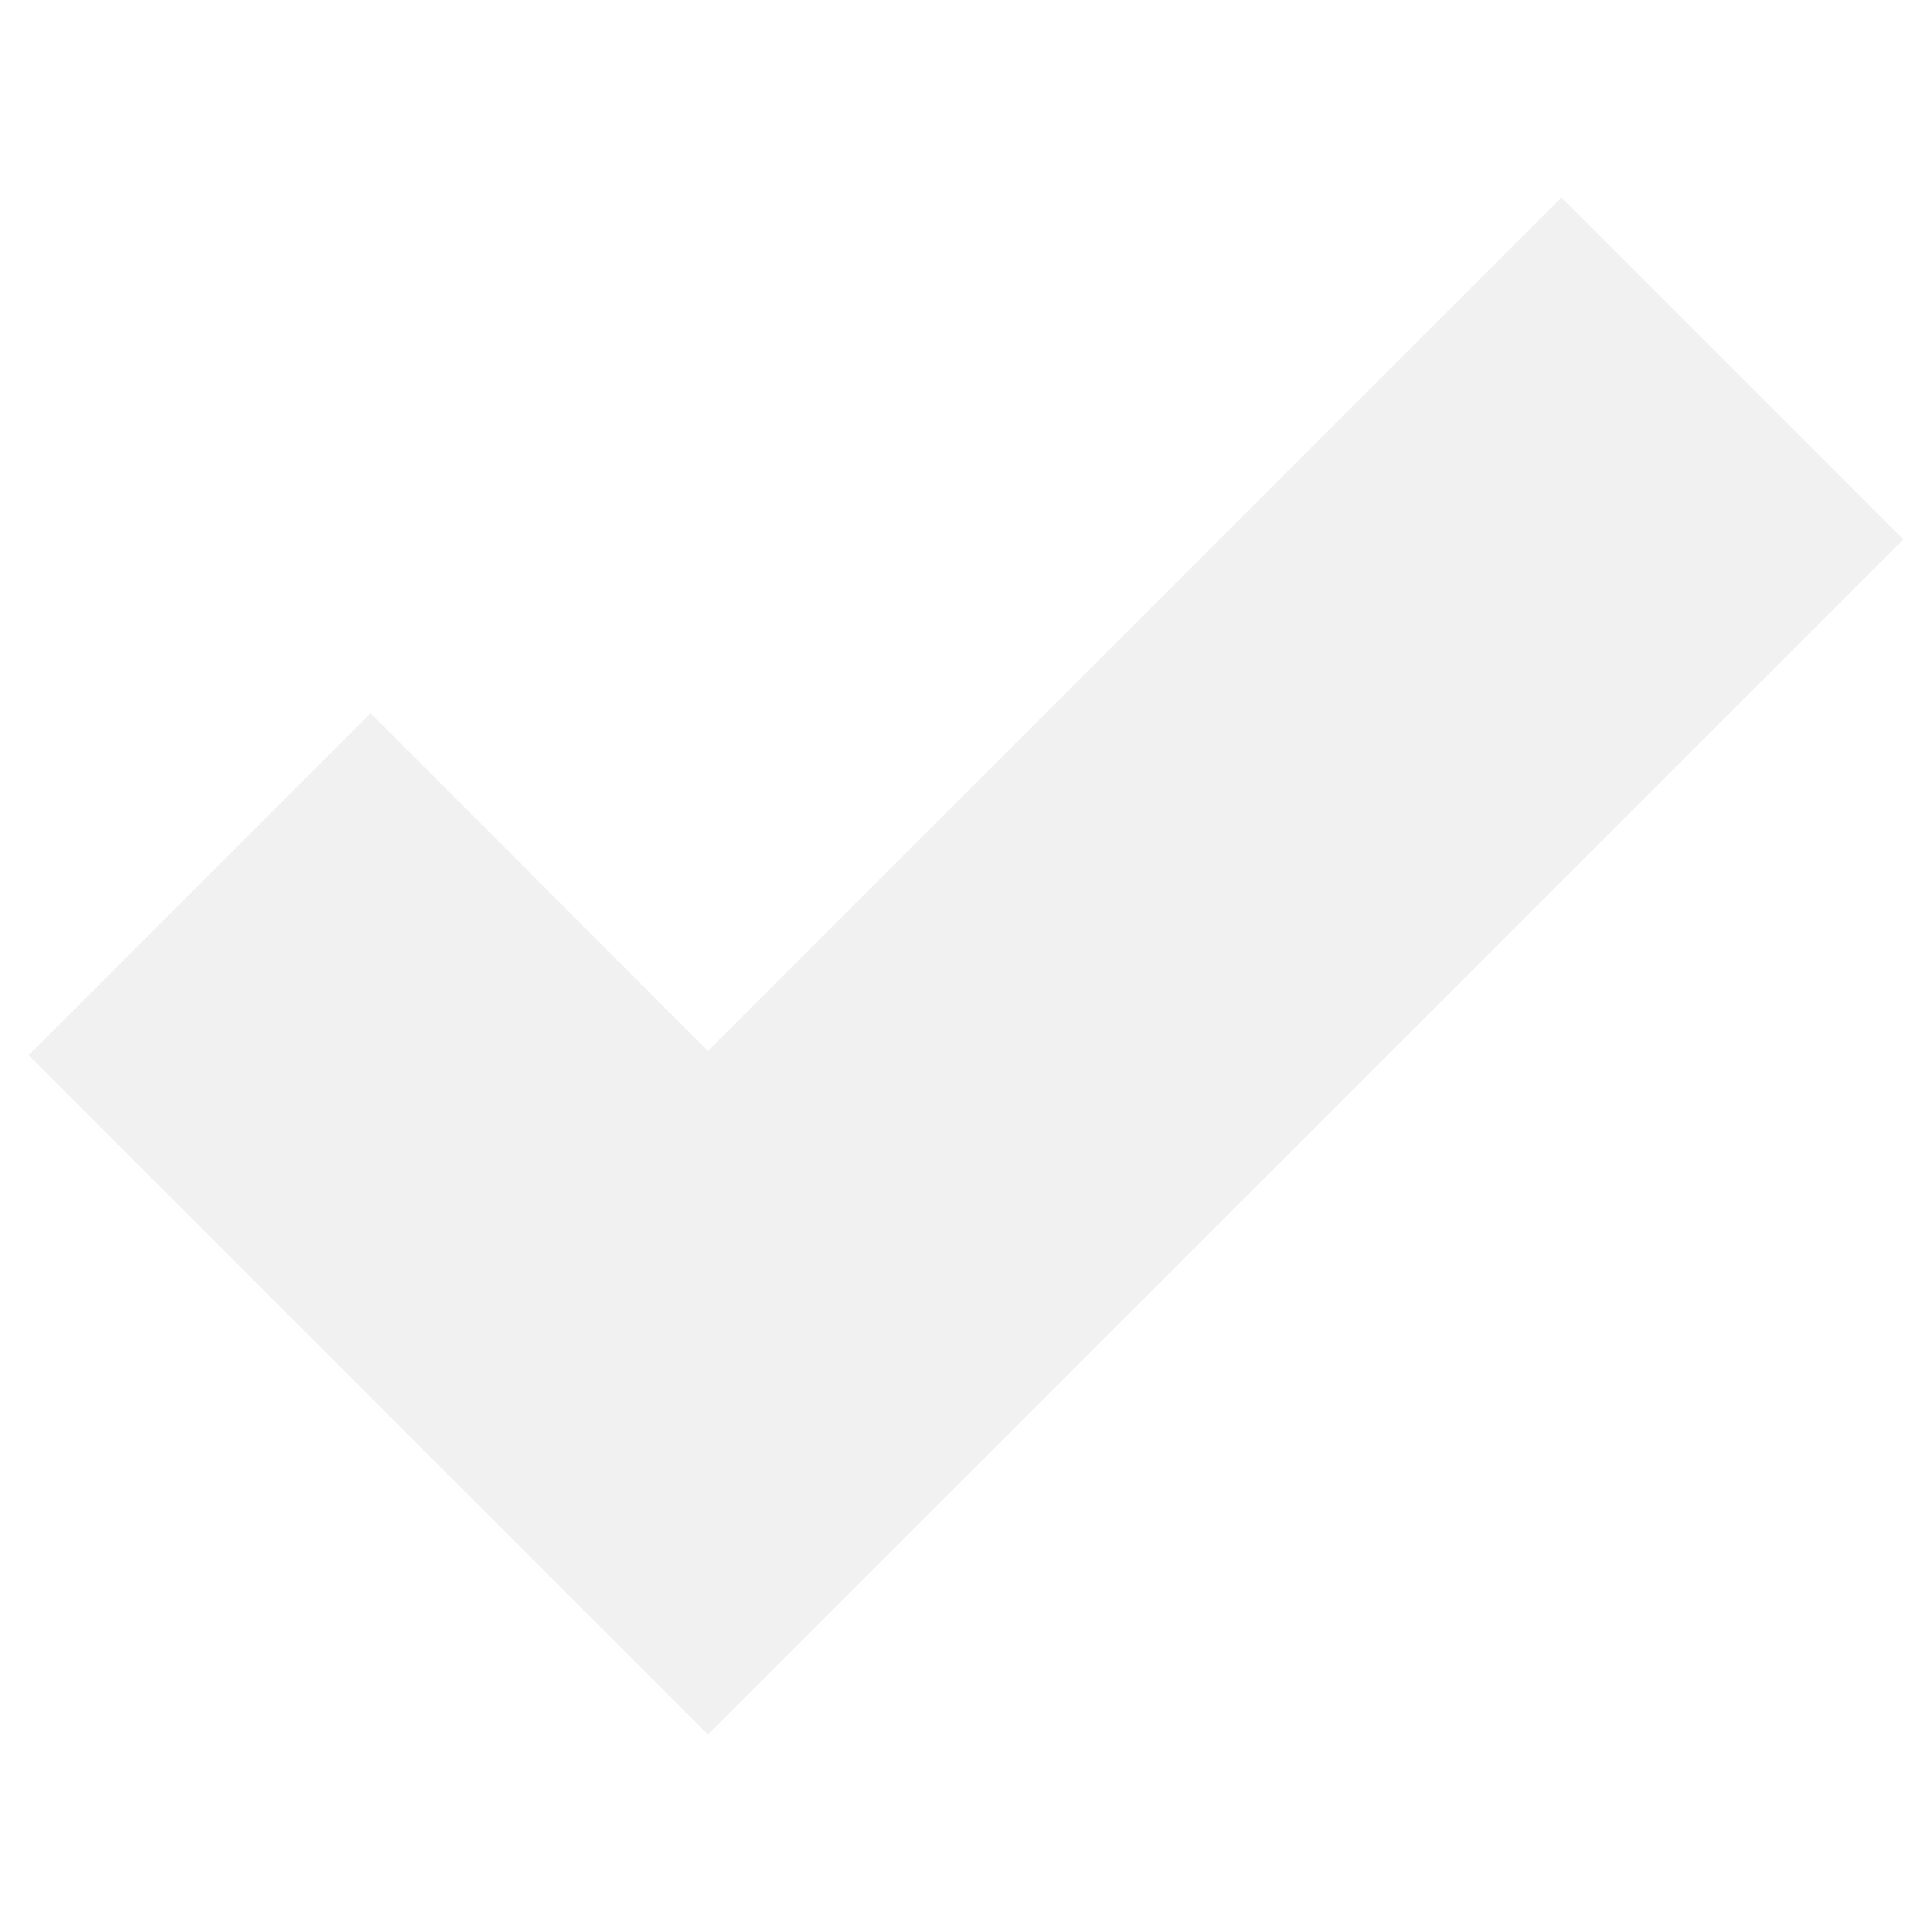
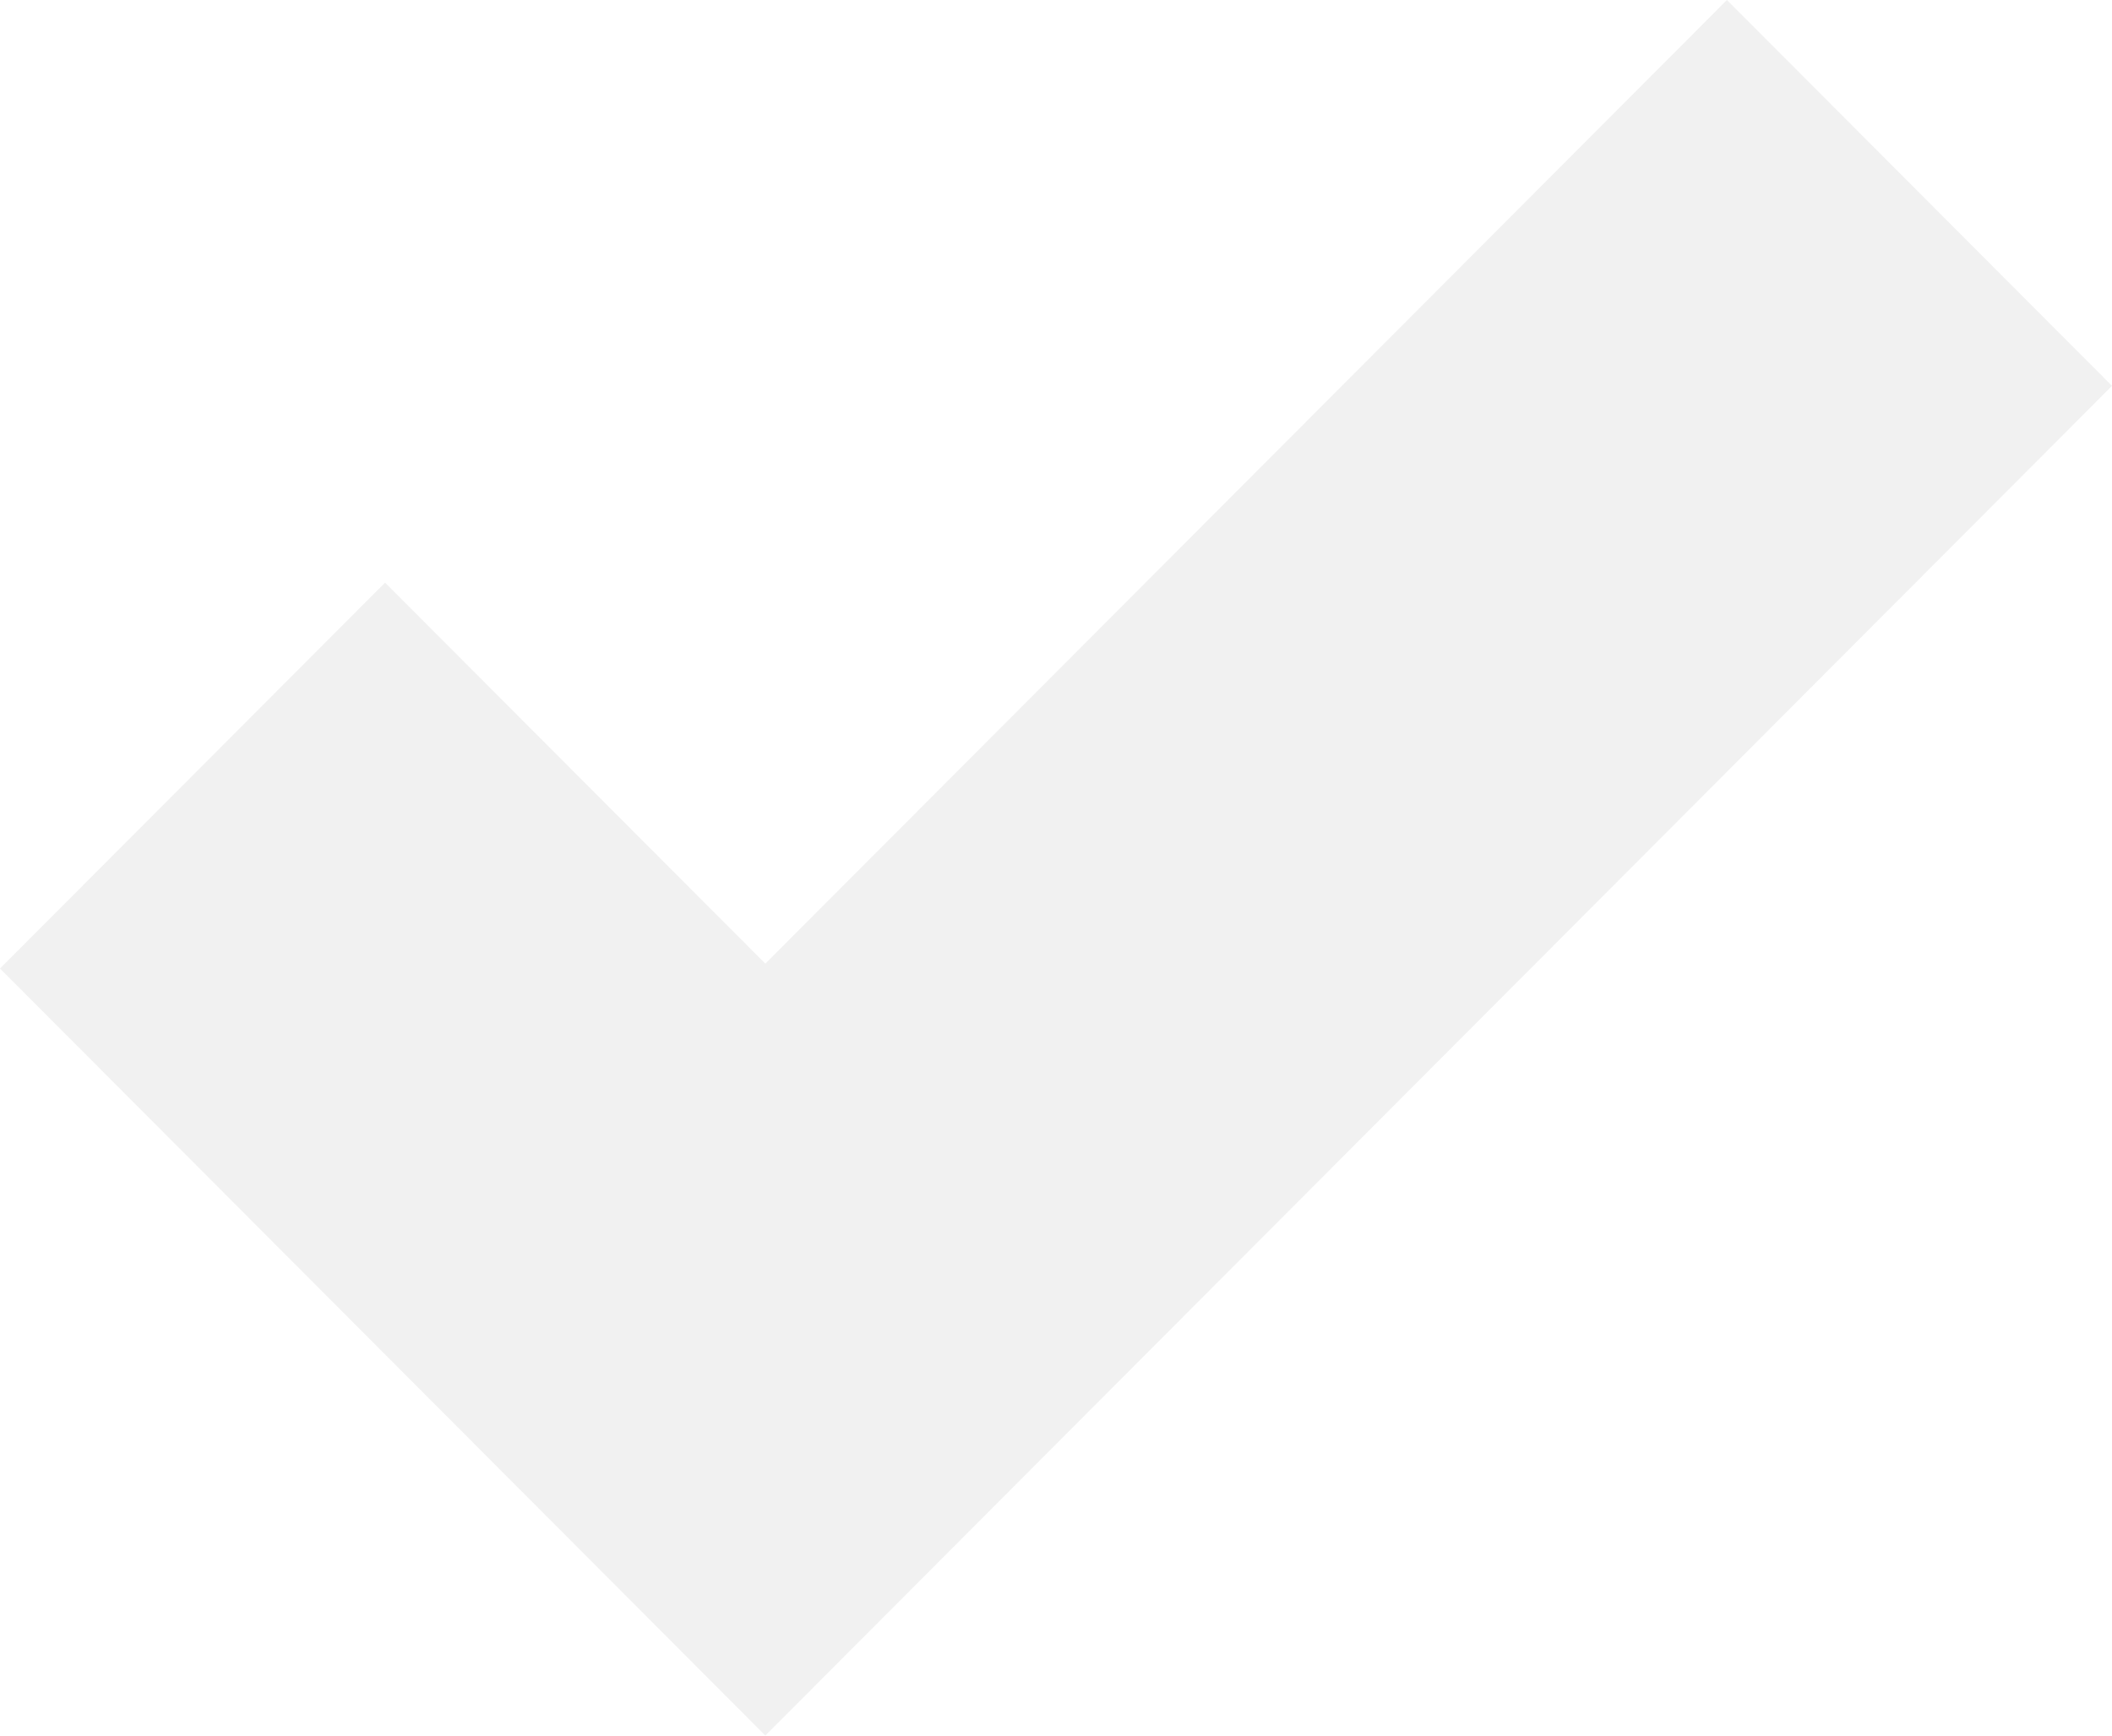
- <svg xmlns="http://www.w3.org/2000/svg" id="Layer_1" data-name="Layer 1" viewBox="0 0 50 50">
+ <svg xmlns="http://www.w3.org/2000/svg" width="202" height="166" viewBox="0 0 202 166">
  <defs>
    <style>
      .cls-1 {
        fill: #f1f1f1;
+         fill-rule: evenodd;
      }
    </style>
  </defs>
-   <polygon class="cls-1" points="18.32 44.89 0.74 27.31 9.59 18.46 18.32 27.2 40.41 5.11 49.26 13.96 18.32 44.89" />
+   <path id="tick_dark.svg" data-name="tick~dark.svg" class="cls-1" d="M1750.2,673L1677,599.635l36.83-36.906,36.37,36.441L1842.17,507,1879,543.906Z" transform="translate(-1677 -507)" />
</svg>
